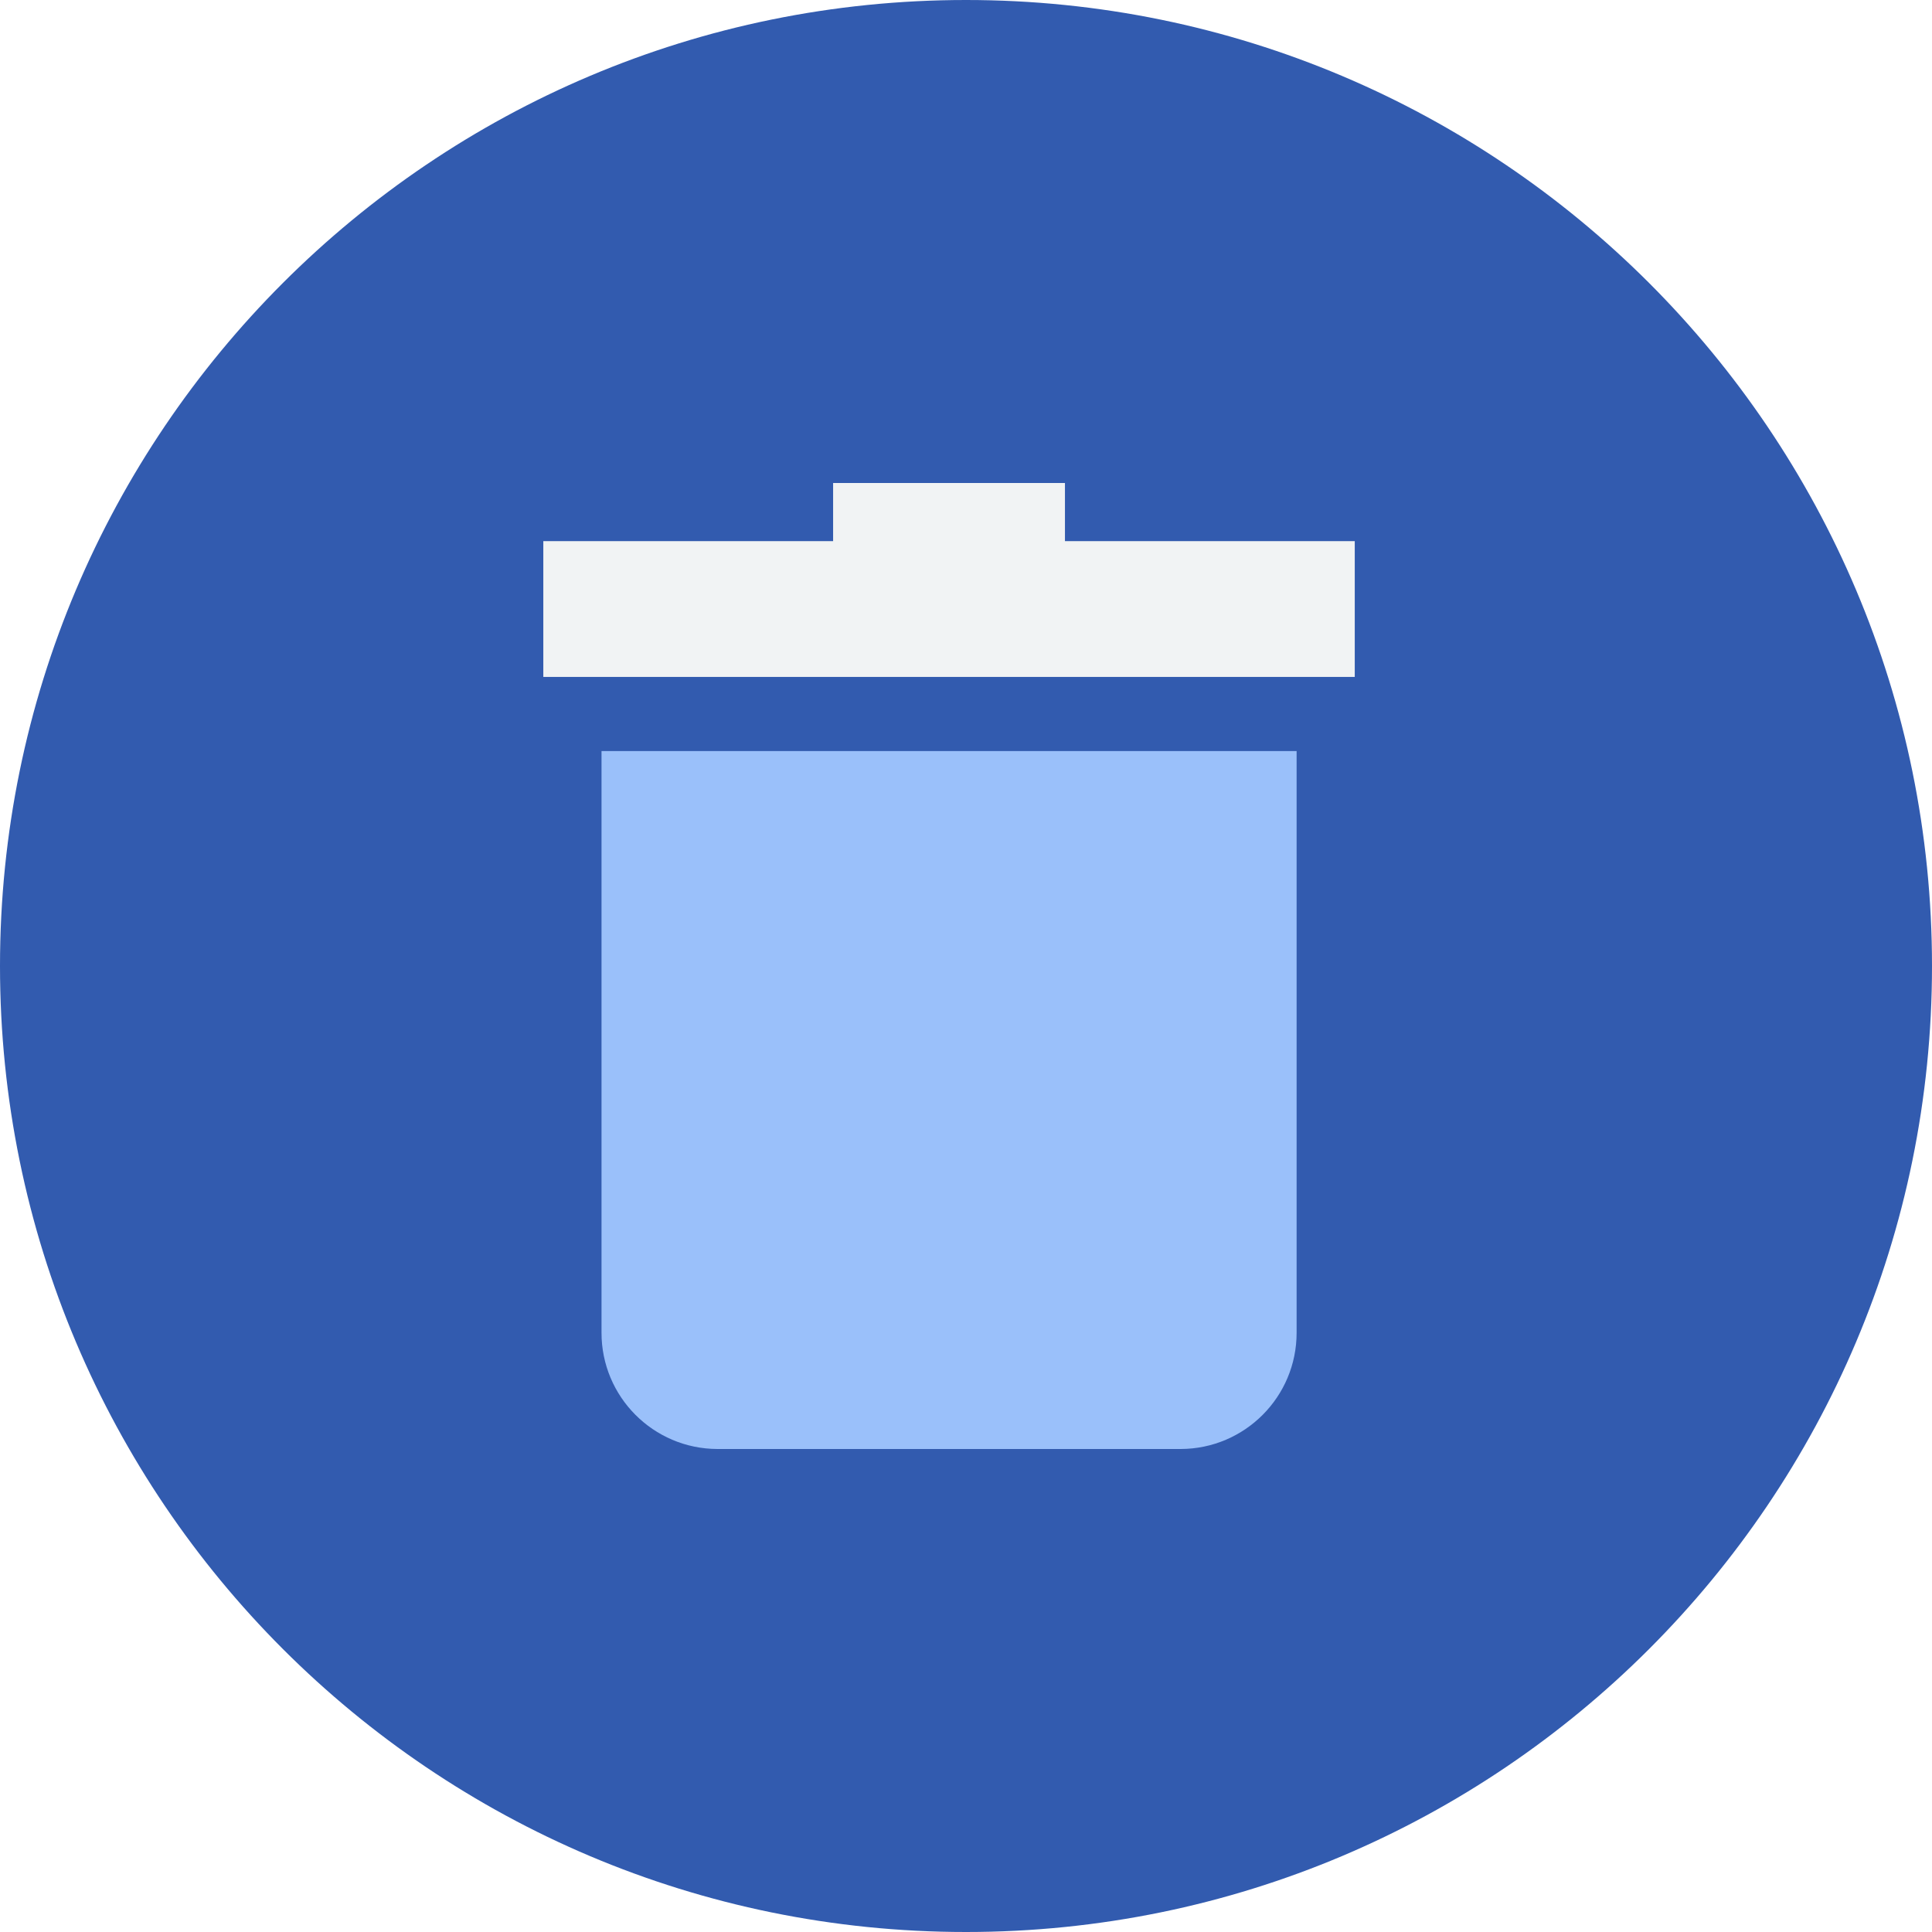
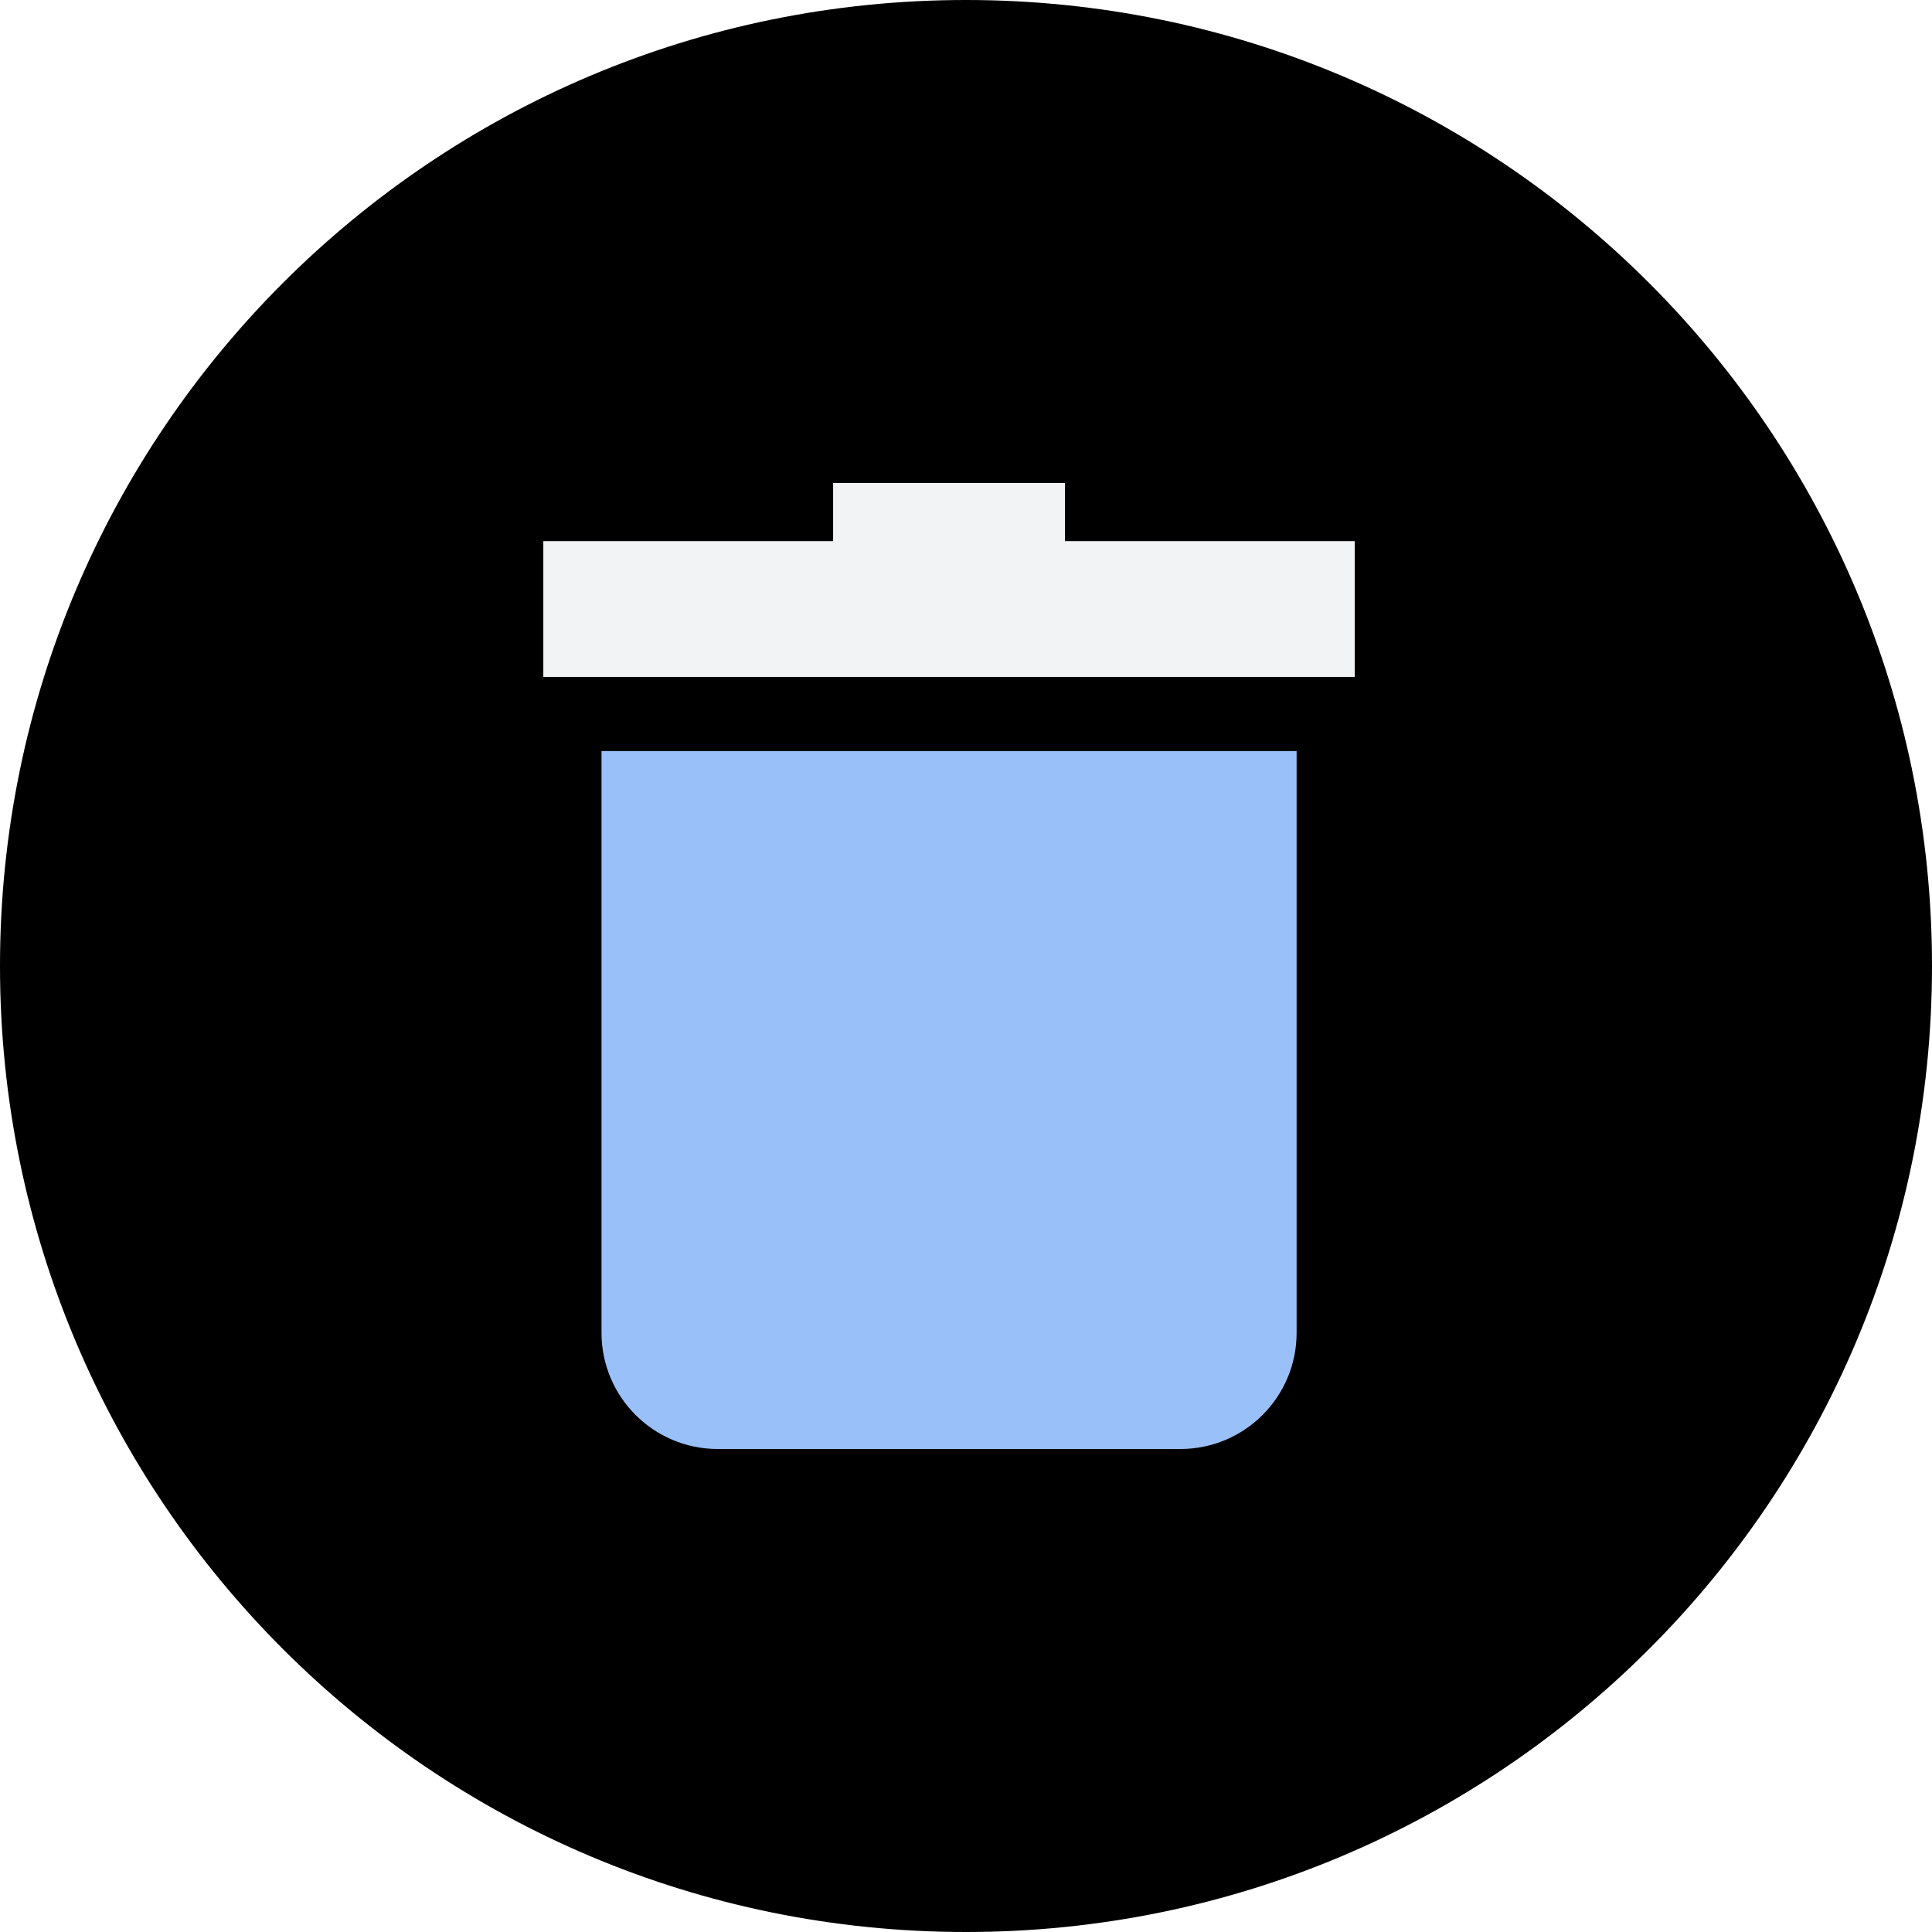
<svg xmlns="http://www.w3.org/2000/svg" width="32" height="32" viewBox="0 0 32 32">
  <g transform="translate(213 -305)">
-     <circle fill="#325baf" cx="16" cy="16" r="16" transform="translate(-213 305)" />
+     <circle fill="currentColor" cx="16" cy="16" r="16" transform="translate(-213 305)" />
    <g transform="translate(-236.222 315)">
      <path fill="#9ac0fa" d="M64.444,138.522a1.925,1.925,0,0,0,1.919,1.927h7.675a1.925,1.925,0,0,0,1.919-1.927v-9.633H64.444Z" transform="translate(-31.259 -126.449)" />
      <path fill="#f1f3f4" d="M40.861-.037V-1h-3.84v.963h-4.8V2.212H45.661V-.037Z" transform="translate(0 -1)" />
    </g>
  </g>
</svg>
